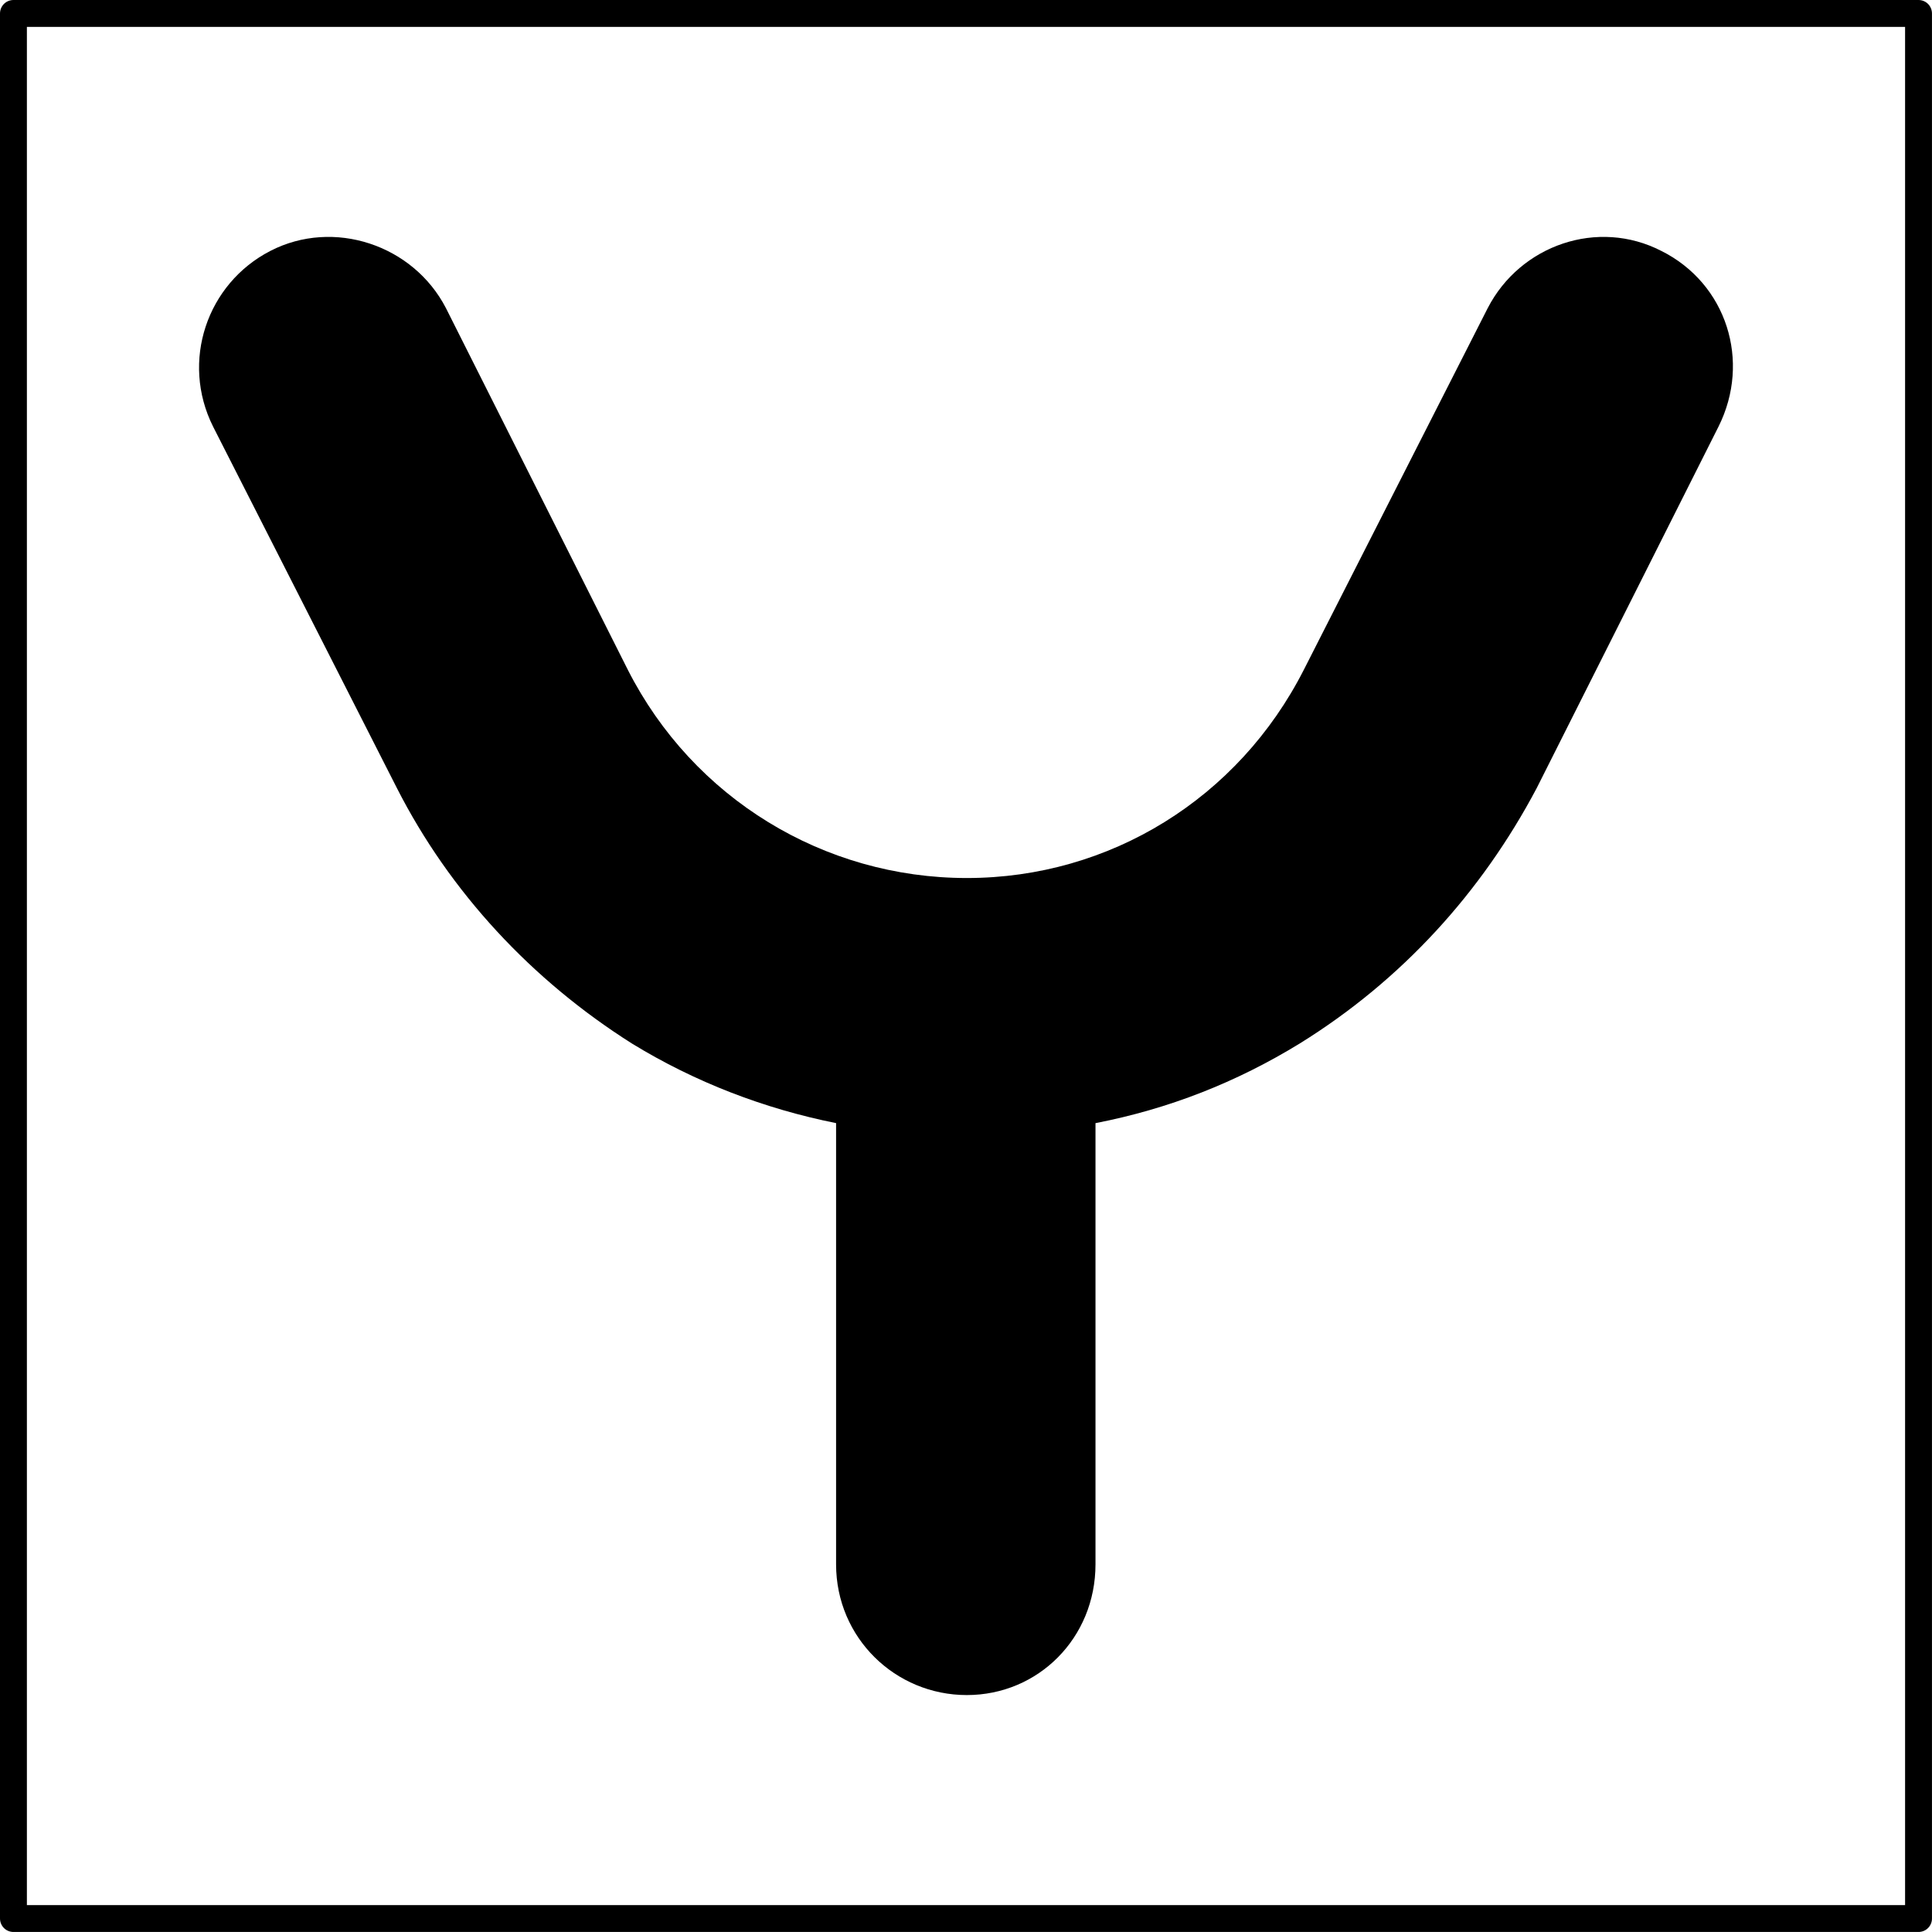
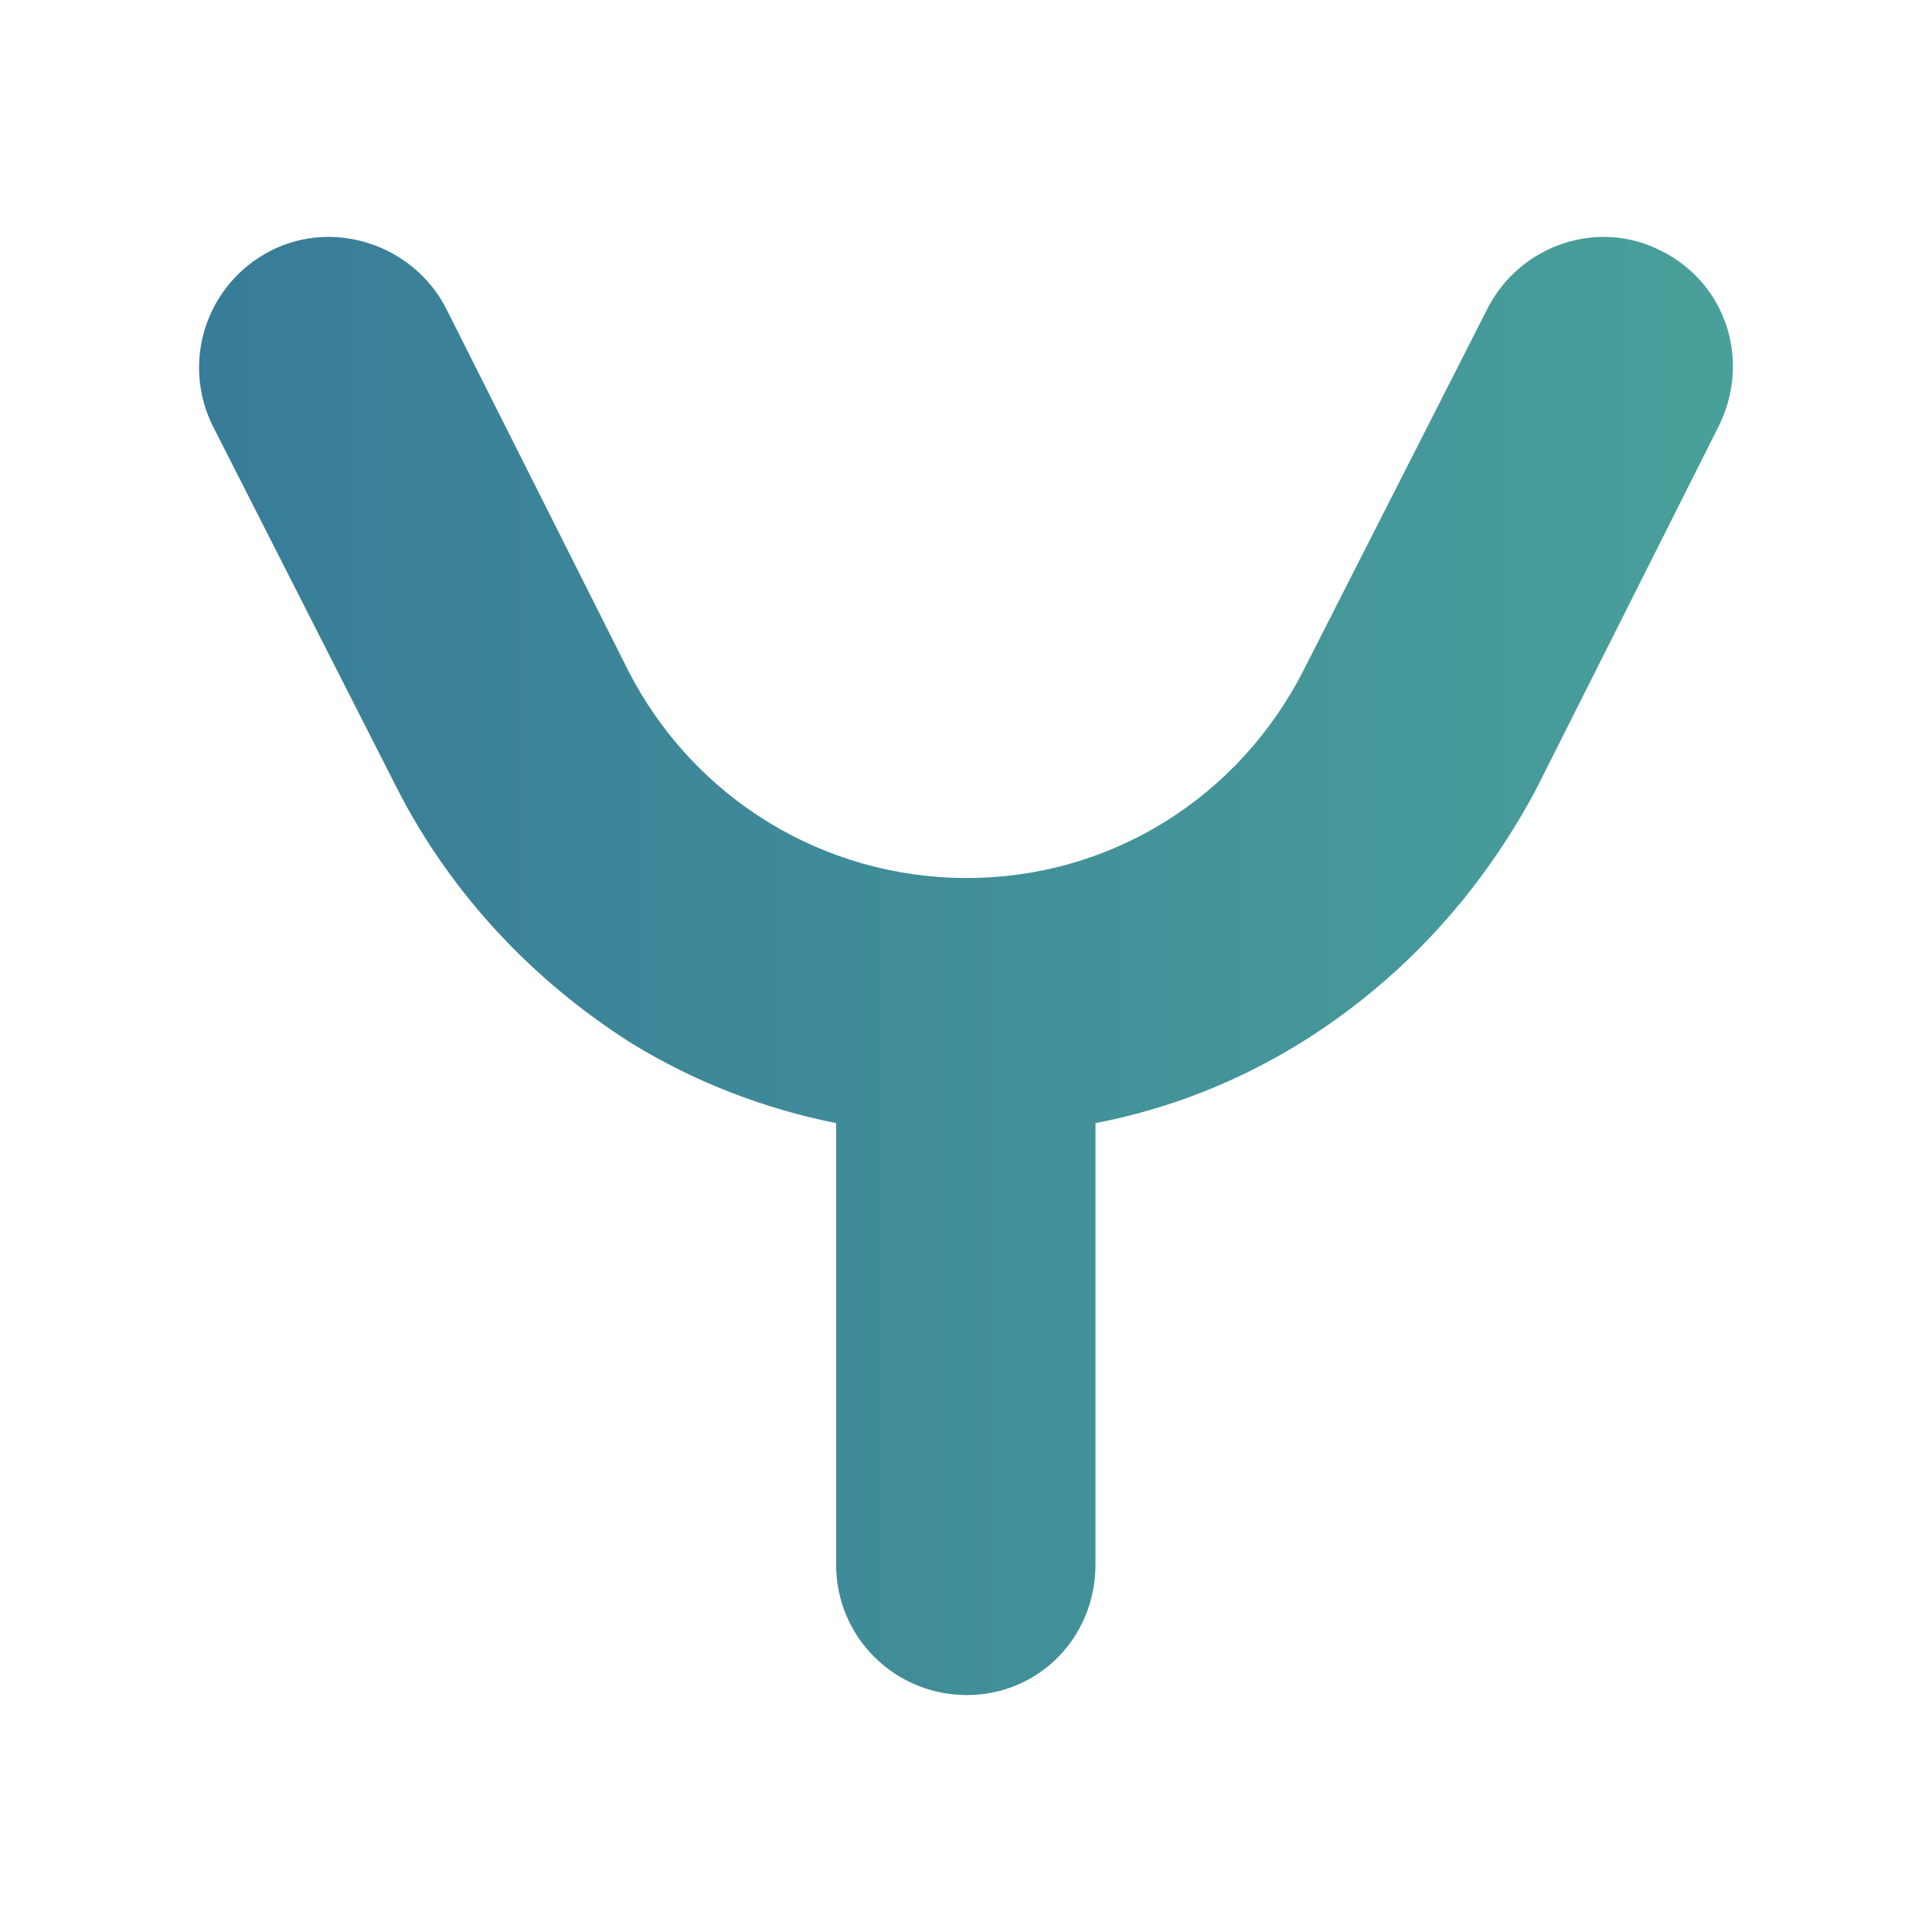
- <svg xmlns="http://www.w3.org/2000/svg" width="68.69mm" height="68.69mm" viewBox="0 0 68.69 68.69" version="1.1" id="svg1">
-   <defs id="defs1" />
-   <g id="layer1">
-     <rect style="fill:none;fill-opacity:1;stroke:#000000;stroke-width:0.956;stroke-linecap:round;stroke-linejoin:round;stroke-miterlimit:10;stroke-dasharray:none;stroke-opacity:1" id="rect2-8" width="67.733" height="67.733" x="0.478" y="0.478" />
-   </g>
-   <g id="layer2">
-     <path style="font-size:72.624px;font-family:Varino;-inkscape-font-specification:Varino;stroke-width:1.513;stroke-linecap:round;stroke-linejoin:round;stroke-miterlimit:10" d="M 59.067,8.922 C 56.815,7.76 54.055,8.704 52.894,10.955 l -6.536,12.854 c -2.324,4.575 -6.899,7.408 -11.983,7.408 -5.084,0 -9.732,-2.832 -12.056,-7.408 L 15.855,10.955 C 14.693,8.704 11.861,7.76 9.61,8.922 7.358,10.084 6.414,12.844 7.576,15.167 l 6.536,12.854 c 1.888,3.704 4.793,6.827 8.352,9.078 2.251,1.38 4.721,2.324 7.262,2.832 v 15.687 c 0,2.614 2.106,4.648 4.648,4.648 2.542,0 4.575,-2.033 4.575,-4.648 V 39.932 c 2.614,-0.508 5.011,-1.452 7.262,-2.832 3.631,-2.251 6.464,-5.374 8.424,-9.078 L 61.1,15.167 c 1.162,-2.324 0.29,-5.084 -2.033,-6.246 z" id="text1-7-3" aria-label="Y" />
-   </g>
+ <svg xmlns="http://www.w3.org/2000/svg" width="128" height="128" viewBox="0 0 68.69 68.69" version="1.1">
+   <defs>
+     <linearGradient id="Gradient" x1="0" x2="1" y1="1" y2="1">
+       <stop offset="0%" stop-color="#387c98" />
+       <stop offset="100%" stop-color="#49A09A" />
+     </linearGradient>
+   </defs>
+   <path fill="url(#Gradient)" d="M 59.067,8.922 C 56.815,7.76 54.055,8.704 52.894,10.955 l -6.536,12.854 c -2.324,4.575 -6.899,7.408 -11.983,7.408 -5.084,0 -9.732,-2.832 -12.056,-7.408 L 15.855,10.955 C 14.693,8.704 11.861,7.76 9.61,8.922 7.358,10.084 6.414,12.844 7.576,15.167 l 6.536,12.854 c 1.888,3.704 4.793,6.827 8.352,9.078 2.251,1.38 4.721,2.324 7.262,2.832 v 15.687 c 0,2.614 2.106,4.648 4.648,4.648 2.542,0 4.575,-2.033 4.575,-4.648 V 39.932 c 2.614,-0.508 5.011,-1.452 7.262,-2.832 3.631,-2.251 6.464,-5.374 8.424,-9.078 L 61.1,15.167 c 1.162,-2.324 0.29,-5.084 -2.033,-6.246 z" />
</svg>
